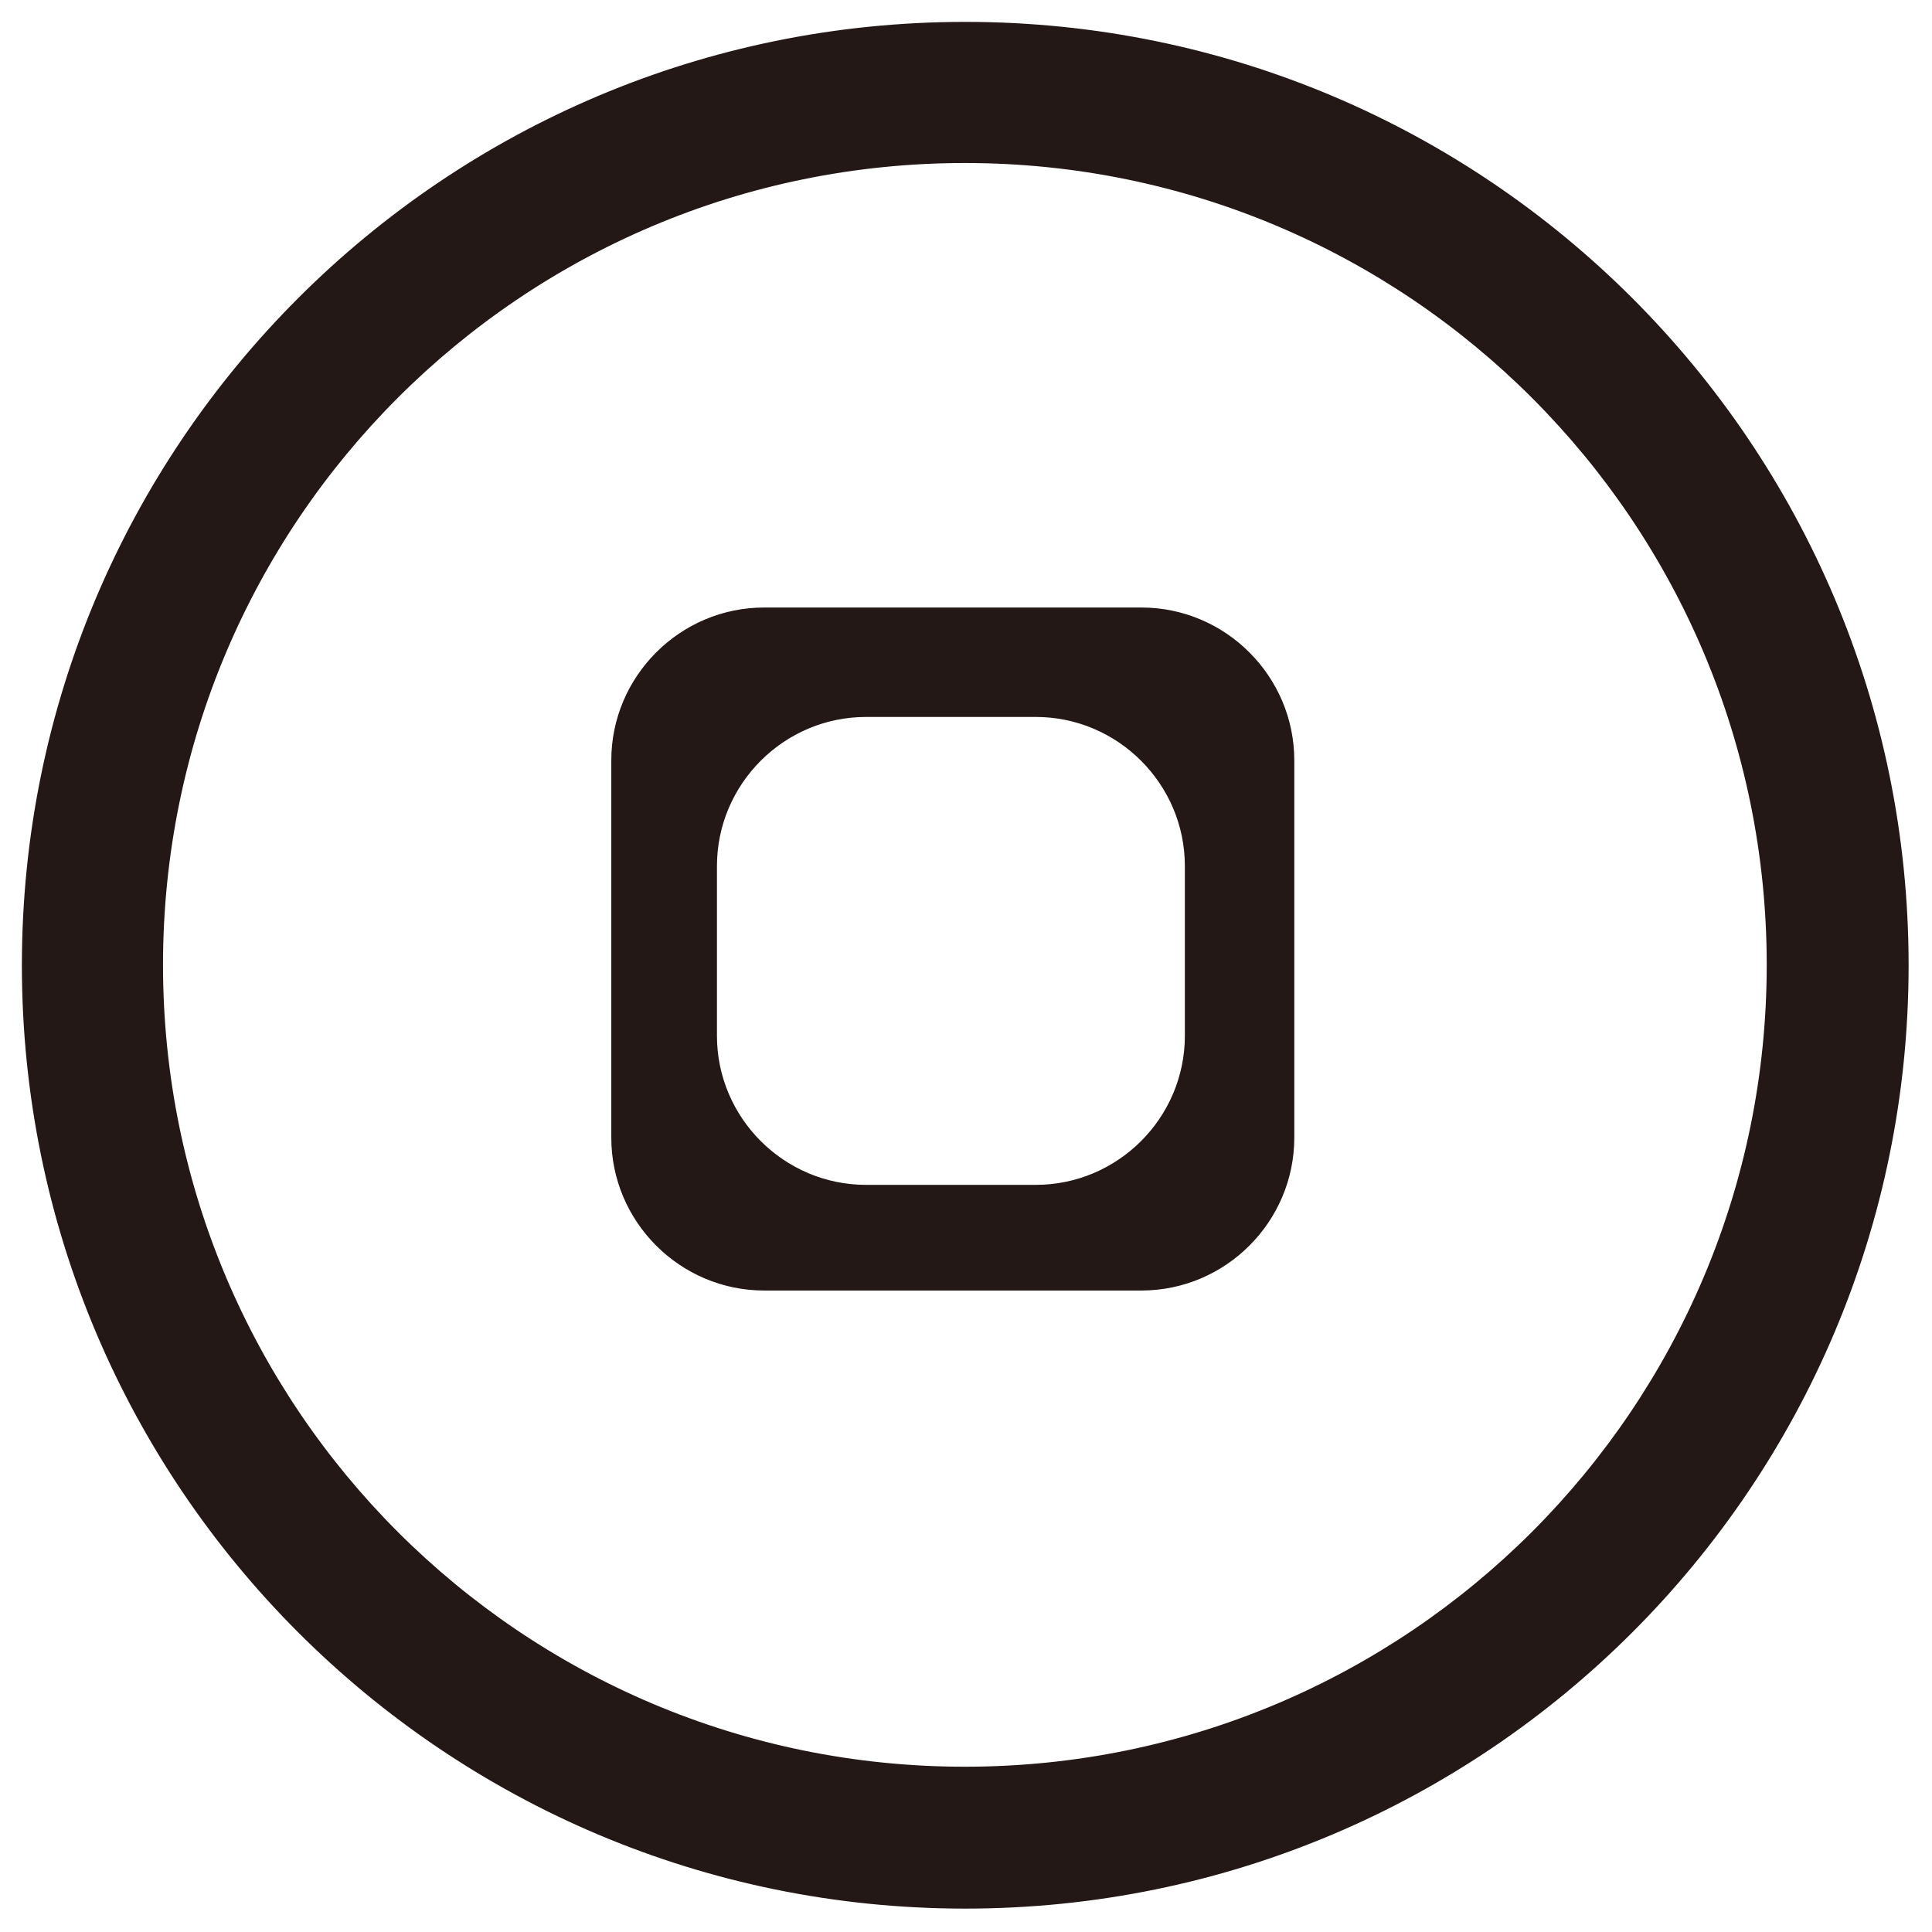
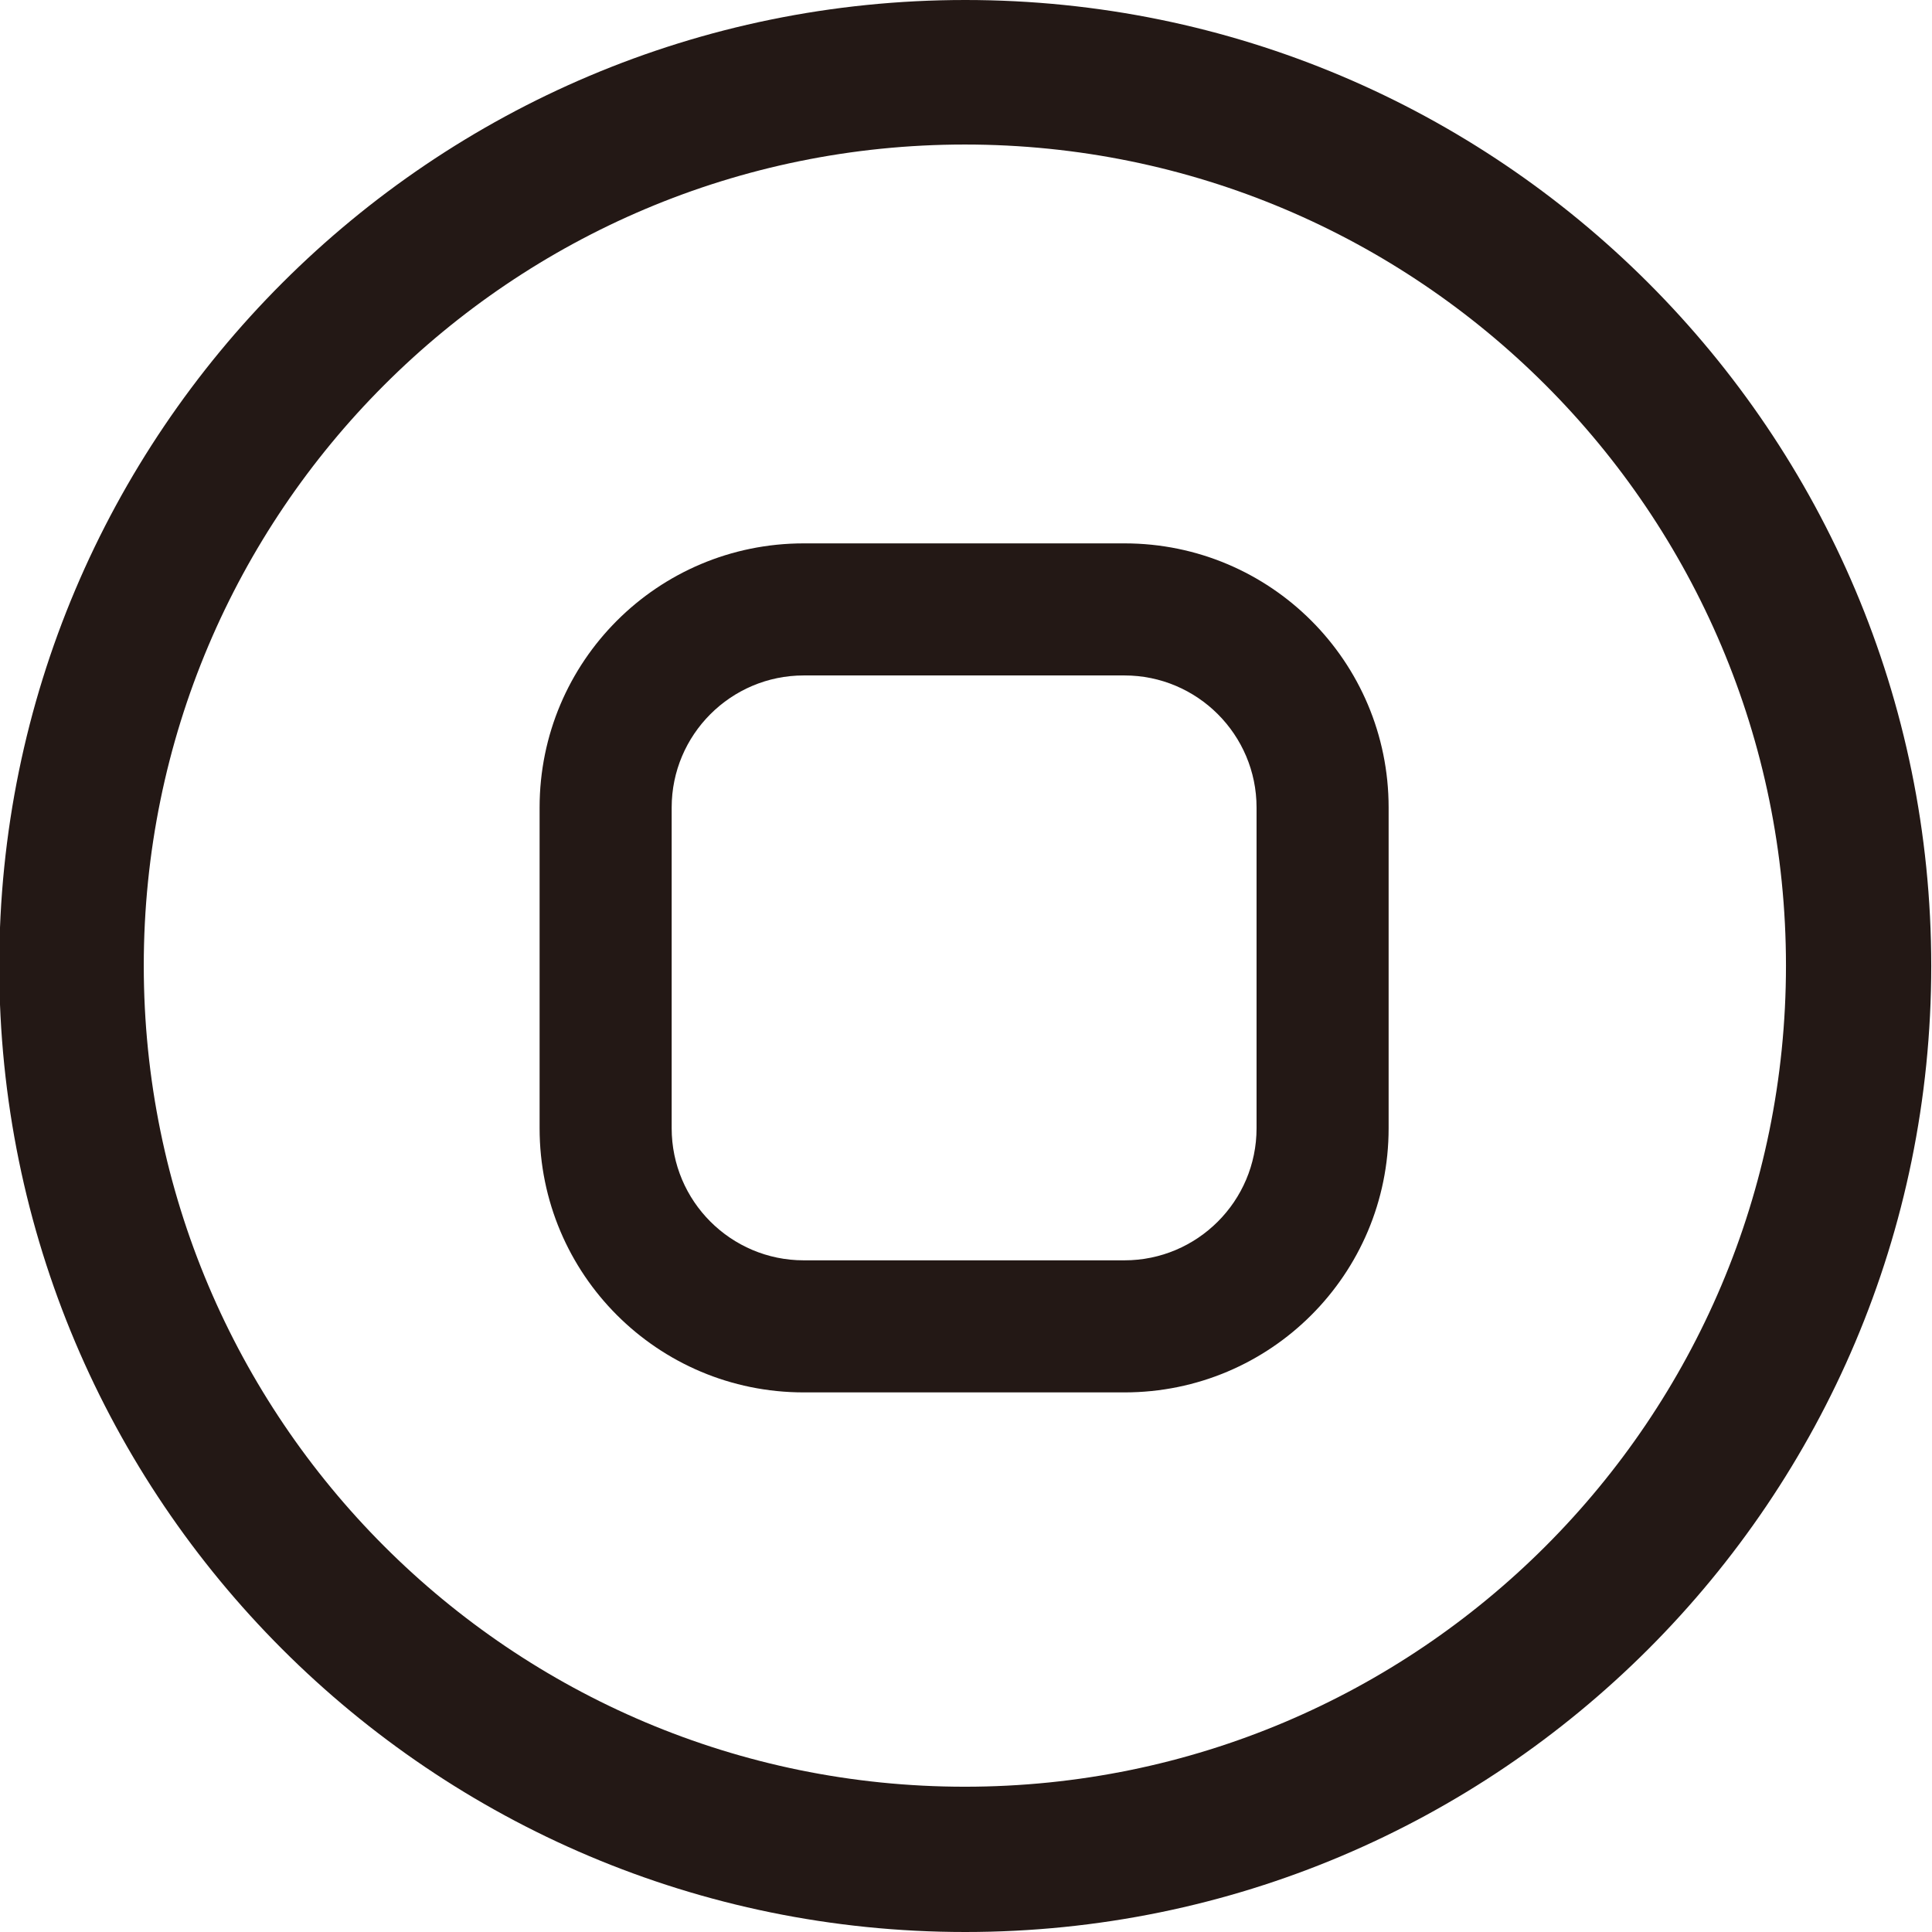
- <svg xmlns="http://www.w3.org/2000/svg" version="1.1" x="0px" y="0px" width="512px" height="512px" viewBox="0 0 512 512" enable-background="new 0 0 512 512" xml:space="preserve">
-   <g id="图层_1">
-     <g>
-       <path fill="#231815" d="M255.8,505.3c-66.6,0-129.3-26-176.4-73.1C32.3,385.1,6.3,322.5,6.3,255.8s26-129.3,73.1-176.4    C126.5,32.3,189.2,6.3,255.8,6.3c66.6,0,129.3,26,176.4,73.1c47.1,47.1,73.1,109.8,73.1,176.4s-26,129.3-73.1,176.4    C385.1,479.4,322.5,505.3,255.8,505.3z M255.7,42.7c-117.4,0-213,95.6-213,213s95.6,213,213,213c117.4,0,213-95.6,213-213    S373.2,42.7,255.7,42.7z" />
-       <path fill="#231815" d="M255.8,6.8c33.6,0,66.2,6.6,96.9,19.6c29.7,12.5,56.3,30.5,79.1,53.4c22.9,22.9,40.8,49.5,53.4,79.1    c13,30.7,19.6,63.3,19.6,96.9s-6.6,66.2-19.6,96.9c-12.5,29.7-30.5,56.3-53.4,79.1c-22.9,22.9-49.5,40.8-79.1,53.4    c-30.7,13-63.3,19.6-96.9,19.6s-66.2-6.6-96.9-19.6c-29.7-12.5-56.3-30.5-79.1-53.4c-22.9-22.9-40.8-49.5-53.4-79.1    c-13-30.7-19.6-63.3-19.6-96.9s6.6-66.2,19.6-96.9c12.5-29.7,30.5-56.3,53.4-79.1s49.5-40.8,79.1-53.4    C189.6,13.4,222.2,6.8,255.8,6.8 M255.7,469.2c117.7,0,213.5-95.8,213.5-213.5S373.4,42.2,255.7,42.2S42.2,138,42.2,255.7    S138,469.2,255.7,469.2 M255.8,5.8c-138.1,0-250,111.9-250,250s111.9,250,250,250s250-111.9,250-250S393.9,5.8,255.8,5.8    L255.8,5.8z M255.7,468.2c-117.4,0-212.5-95.1-212.5-212.5S138.3,43.2,255.7,43.2s212.5,95.1,212.5,212.5S373.1,468.2,255.7,468.2    L255.7,468.2z" />
-     </g>
-     <g>
-       <path fill="#231815" d="M202.5,161.5c-22,0-40,18-40,40v100c0,22,18,40,40,40h100c22,0,40-18,40-40v-100c0-22-18-40-40-40H202.5z     M314.5,274.5c0,22-18,40-40,40h-45c-22,0-40-18-40-40v-45c0-22,18-40,40-40h45c22,0,40,18,40,40V274.5z" />
-       <path fill="none" stroke="#231815" stroke-miterlimit="10" d="M202.5,161.5c-22,0-40,18-40,40v100c0,22,18,40,40,40h100    c22,0,40-18,40-40v-100c0-22-18-40-40-40H202.5z M314.5,274.5c0,22-18,40-40,40h-45c-22,0-40-18-40-40v-45c0-22,18-40,40-40h45    c22,0,40,18,40,40V274.5z" />
-     </g>
+ <svg xmlns="http://www.w3.org/2000/svg" version="1.1" id="图层_1" x="0px" y="0px" viewBox="0 0 512 512" enable-background="new 0 0 512 512" xml:space="preserve">
+   <g>
+     <path fill="#231815" d="M255.8,0C114.5,0-0.2,114.6-0.2,256s114.6,256,256,256s256-114.6,256-256S397.2,0,255.8,0z M255.7,473.5   c-120.2,0-217.6-97.4-217.6-217.6S135.5,38.3,255.7,38.3s217.6,97.4,217.6,217.6S375.9,473.5,255.7,473.5z" />
  </g>
-   <g id="图层_2">
- </g>
+   <path fill="#231815" d="M368,214c0-38.7-31.3-70-70-70h-85c-38.7,0-70,31.3-70,70v85c0,38.7,31.3,70,70,70h85c38.7,0,70-31.3,70-70  V214z M333,299c0,19.3-15.7,35-35,35h-85c-19.3,0-35-15.7-35-35v-85c0-19.3,15.7-35,35-35h85c19.3,0,35,15.7,35,35V299z" />
</svg>
